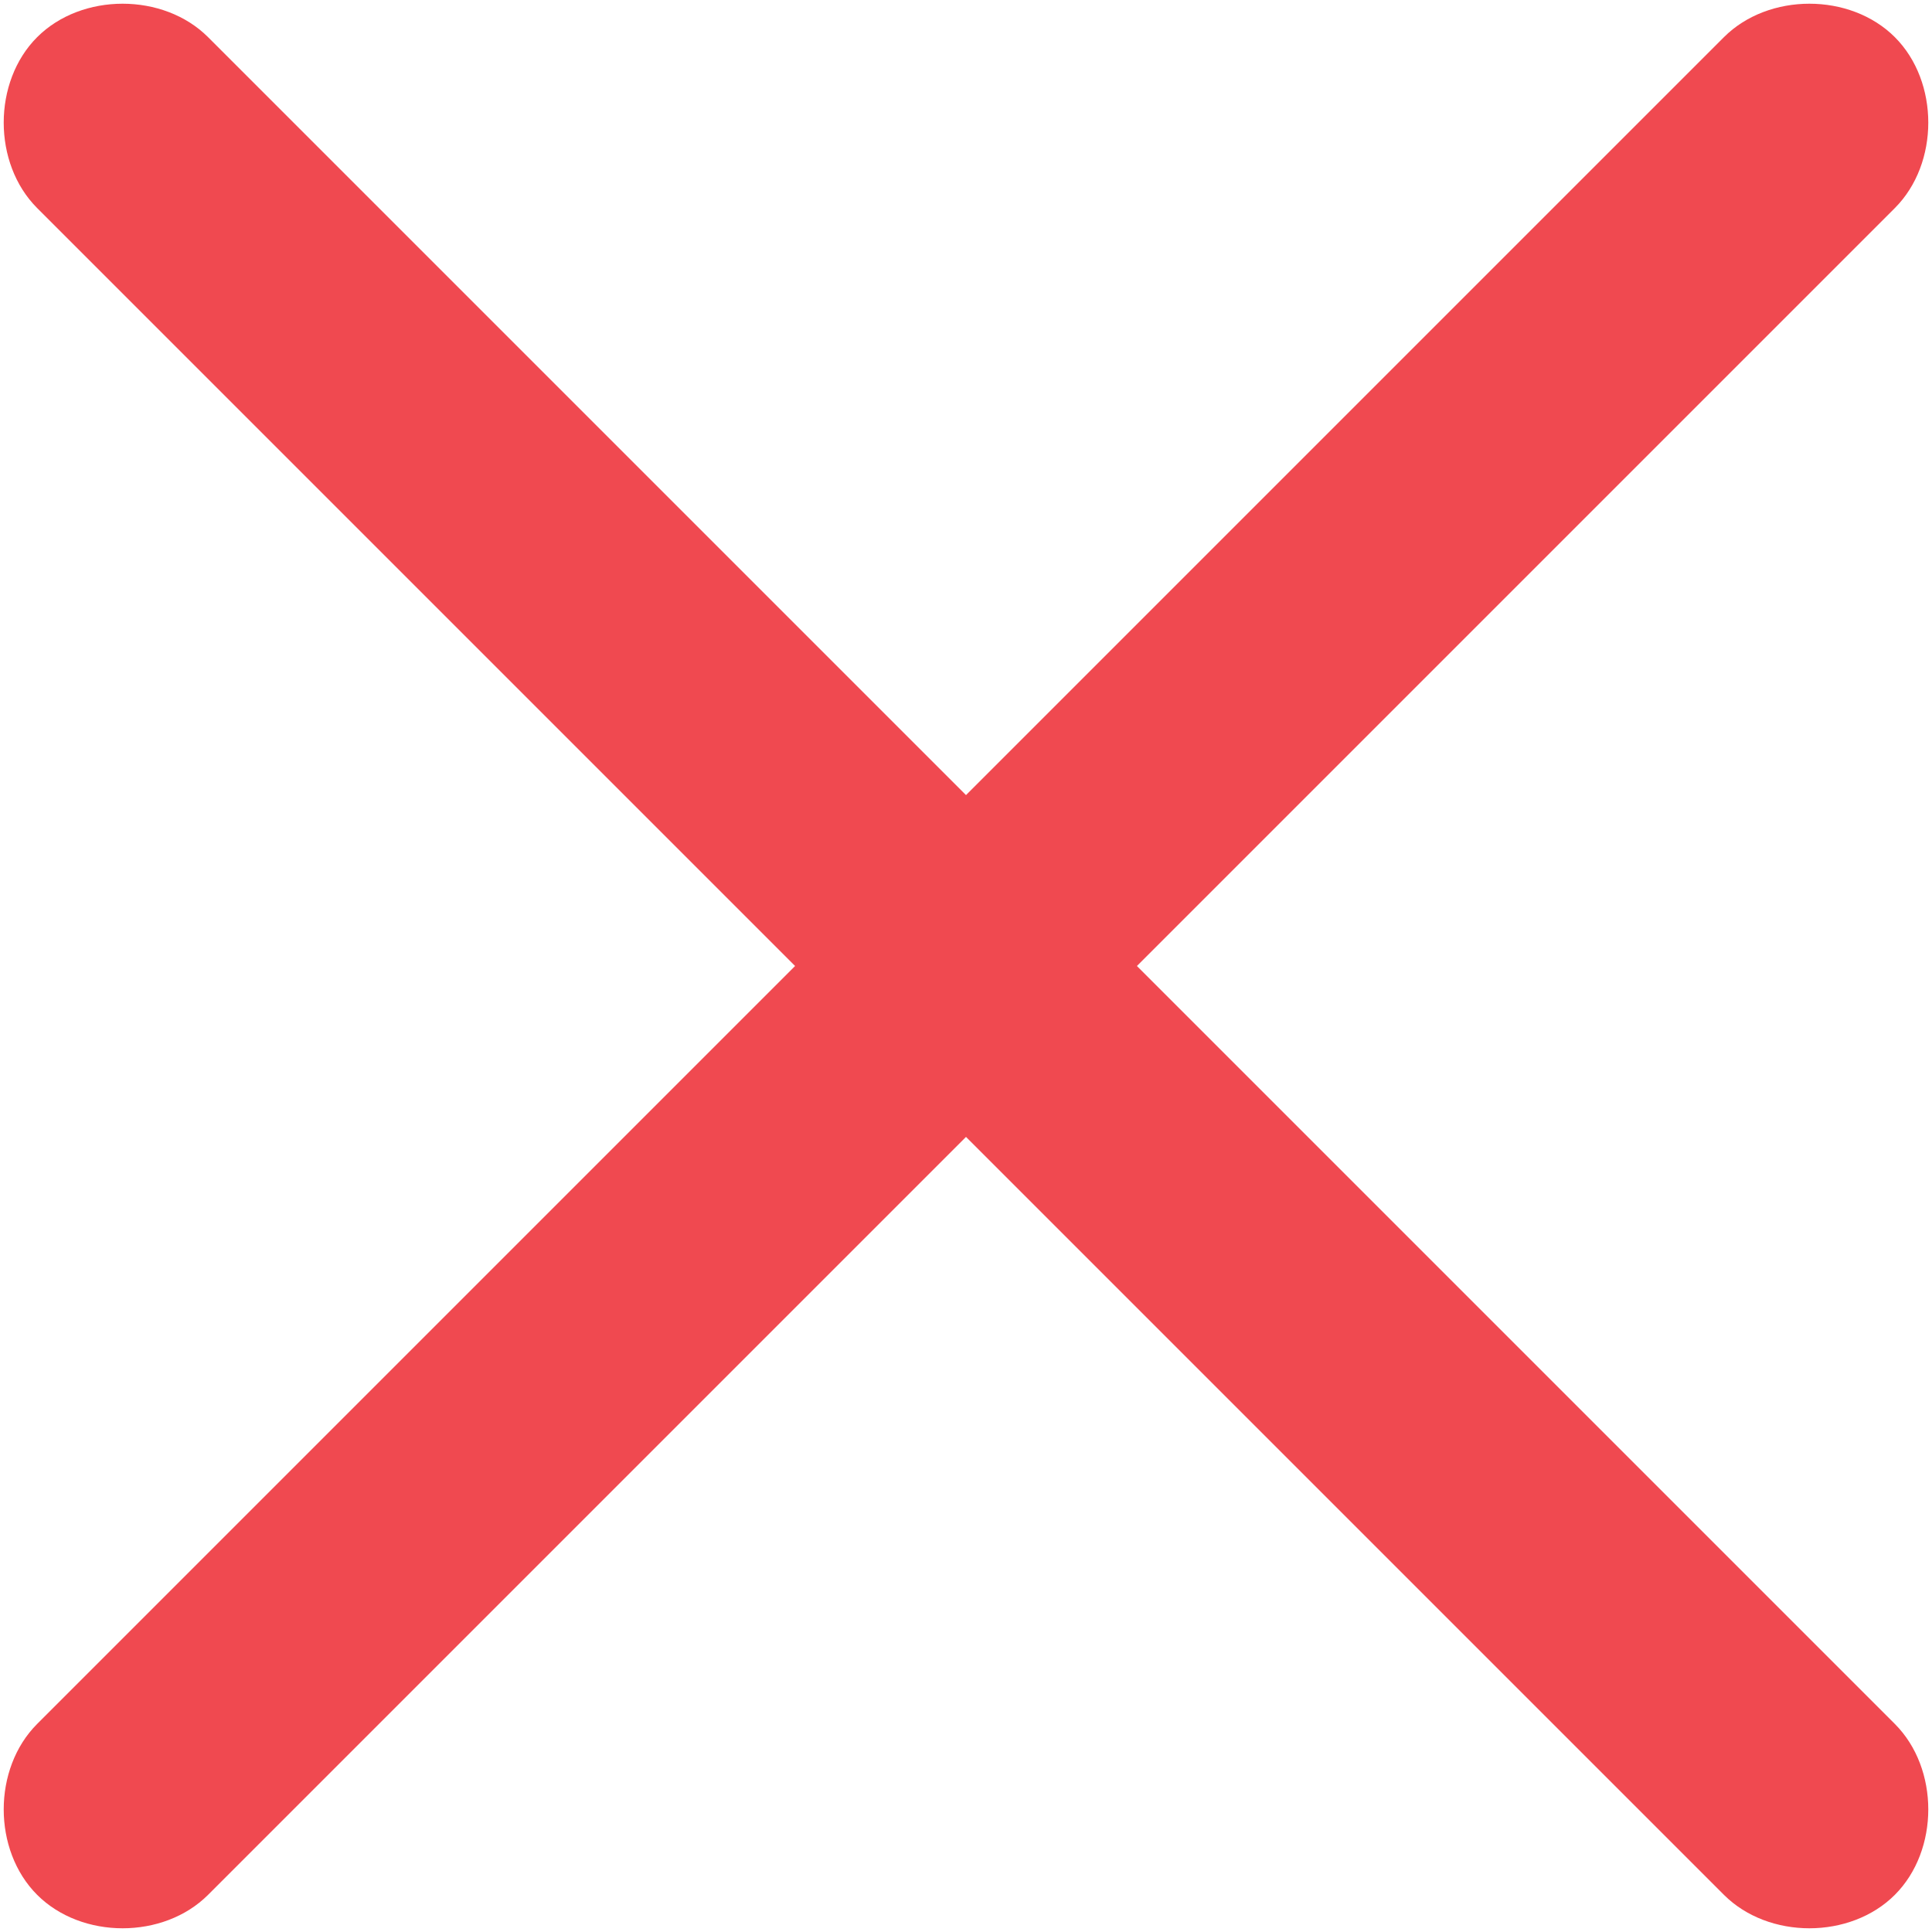
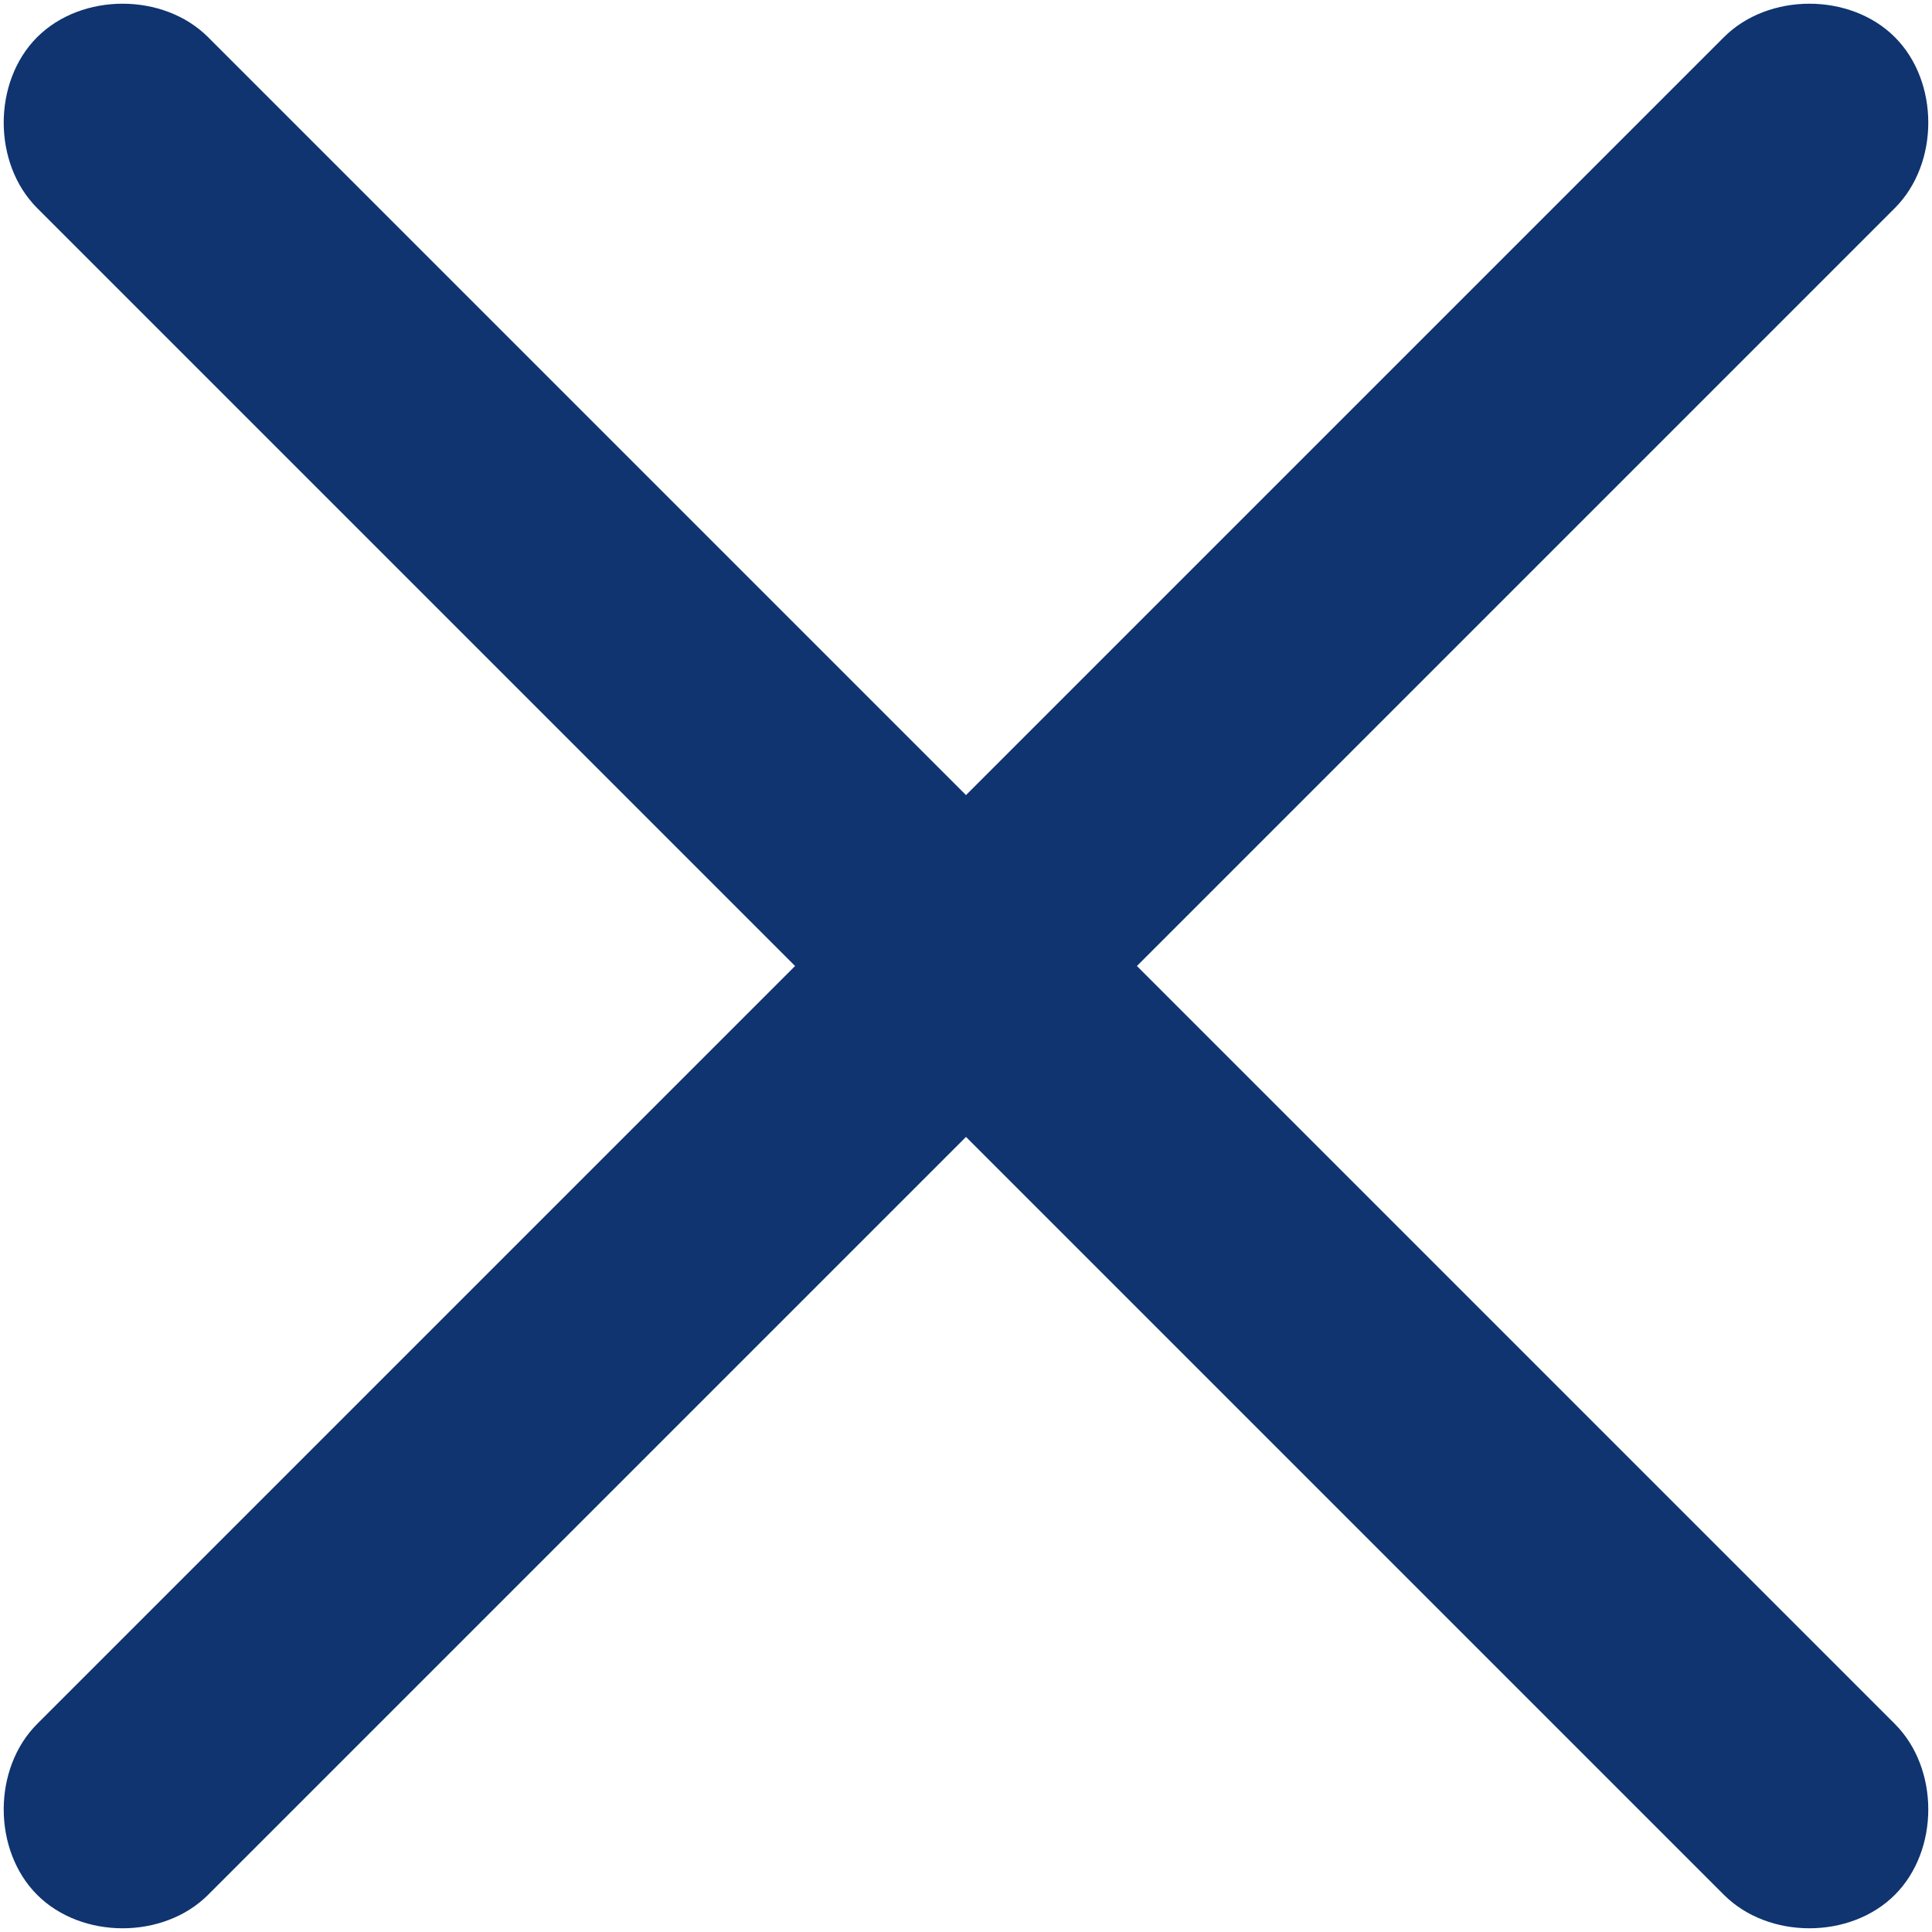
<svg xmlns="http://www.w3.org/2000/svg" version="1.1" id="Layer_1" x="0px" y="0px" viewBox="0 0 26 26" style="enable-background:new 0 0 26 26;" xml:space="preserve">
  <style type="text/css">
- 	.st0{fill:#F04950;}
+ 	.st0{fill:#0F346F;}
</style>
  <path id="close-_icon" class="st0" d="M0.5,2.8c-0.6-0.6-0.6-1.7,0-2.3s1.7-0.6,2.3,0L13,10.7L23.2,0.5c0.6-0.6,1.7-0.6,2.3,0  c0.6,0.6,0.6,1.7,0,2.3L15.3,13l10.2,10.2c0.6,0.6,0.6,1.7,0,2.3c-0.6,0.6-1.7,0.6-2.3,0L13,15.3L2.8,25.5c-0.6,0.6-1.7,0.6-2.3,0  c-0.6-0.6-0.6-1.7,0-2.3L10.7,13L0.5,2.8z" />
</svg>
